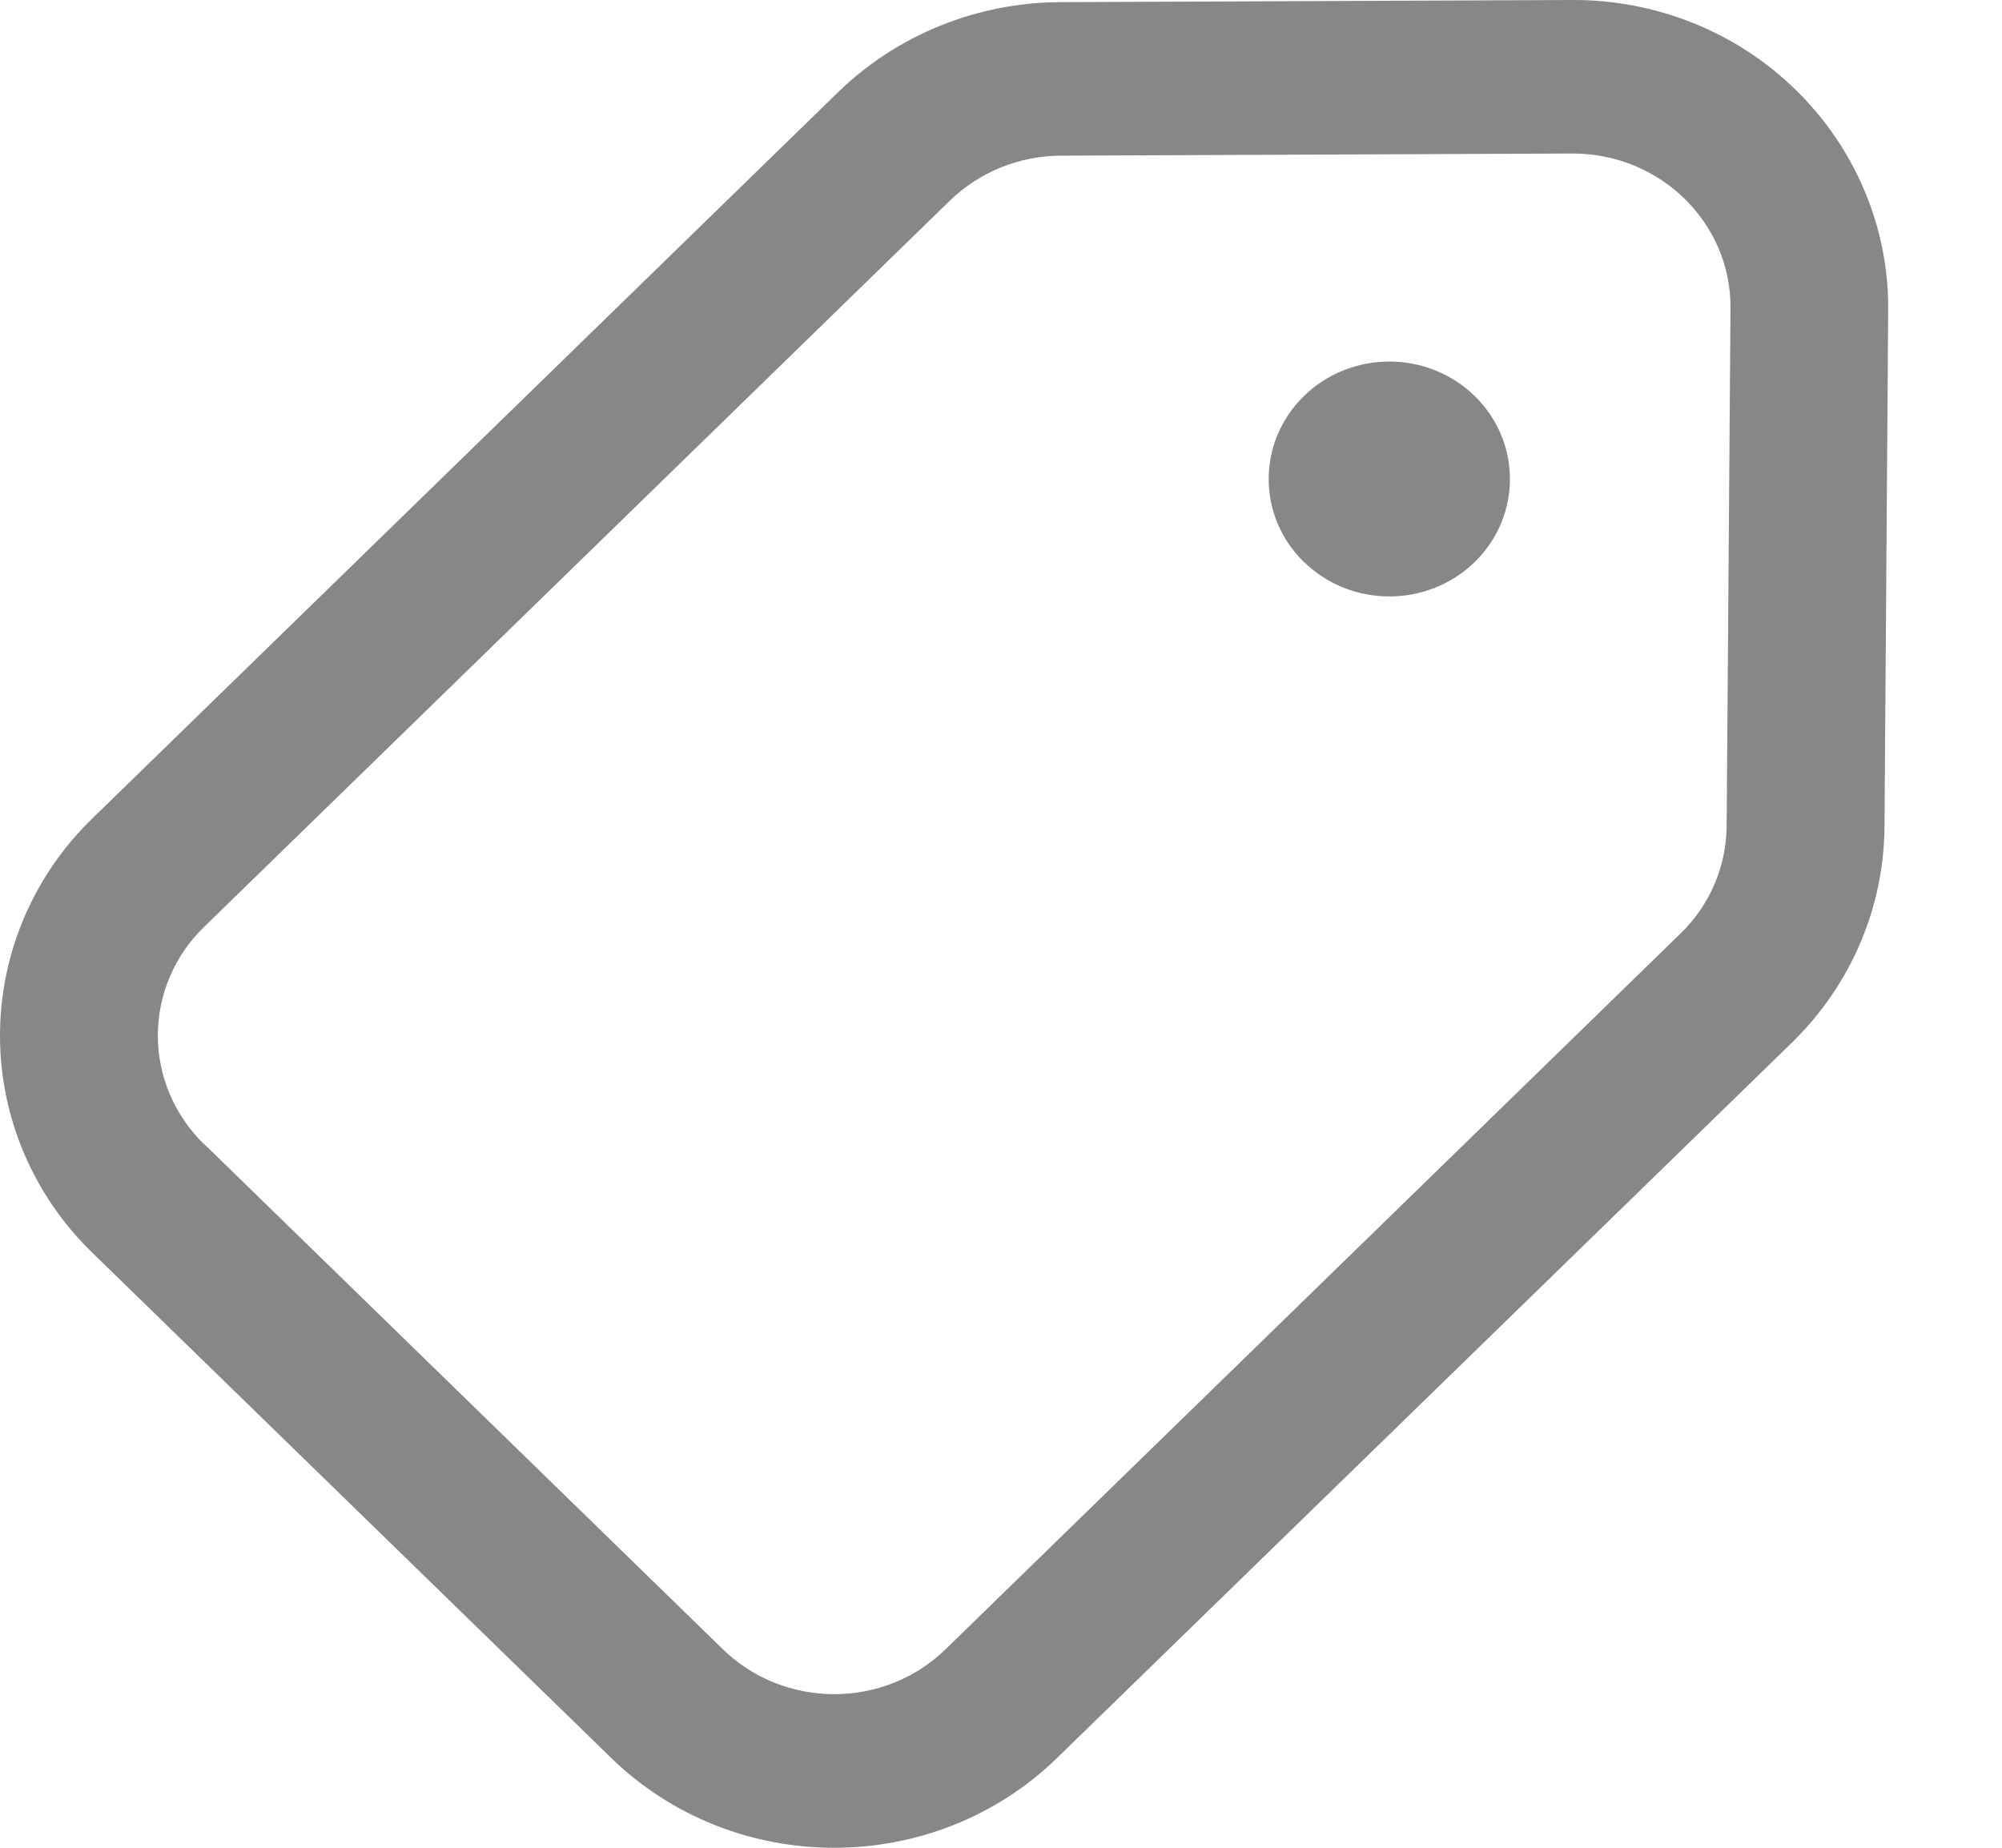
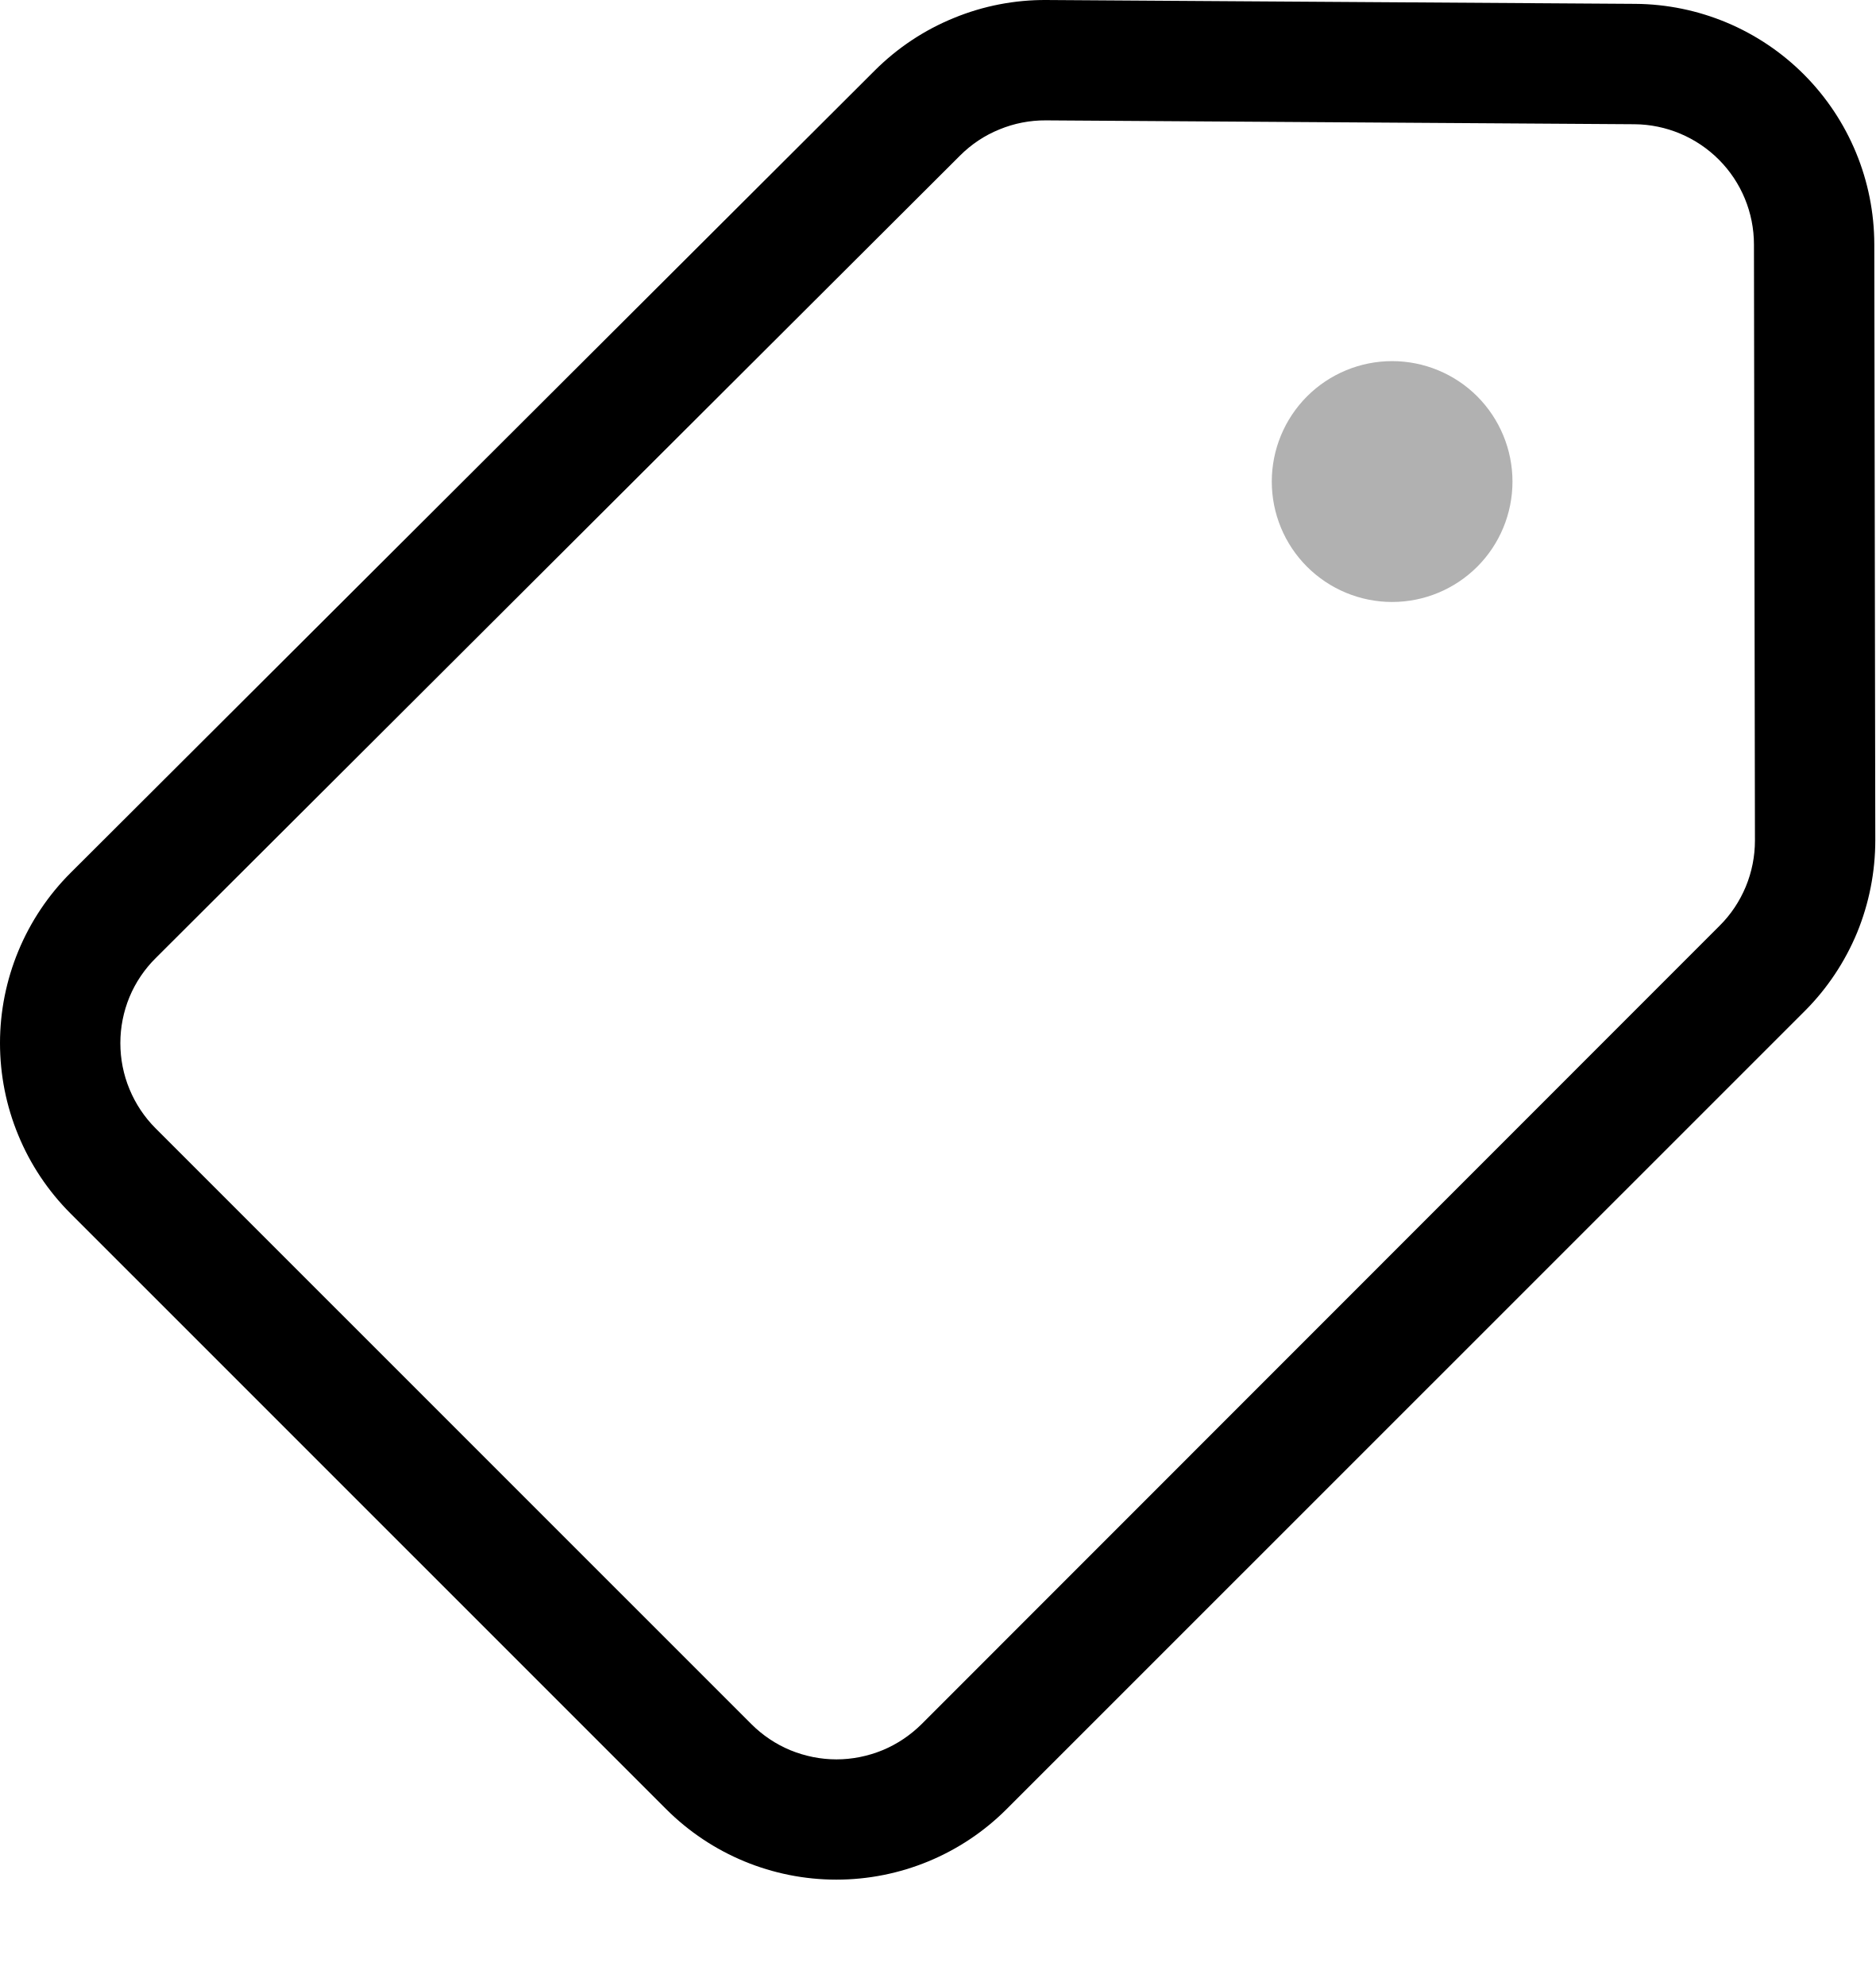
- <svg xmlns="http://www.w3.org/2000/svg" width="13" height="12" viewBox="0 0 13 12" fill="none">
-   <path d="M8.468 3.65C8.773 3.948 9.27 3.948 9.576 3.65C9.881 3.352 9.881 2.87 9.576 2.572C9.429 2.428 9.229 2.348 9.022 2.348C8.814 2.348 8.614 2.428 8.467 2.572C8.162 2.87 8.162 3.352 8.467 3.65H8.468Z" fill="#878787" />
-   <path d="M0.6 5.315C0.41 5.499 0.259 5.719 0.156 5.961C0.053 6.203 0 6.463 0 6.726C0 6.988 0.053 7.248 0.156 7.49C0.259 7.732 0.41 7.952 0.6 8.136L3.968 11.416C4.768 12.195 6.065 12.195 6.865 11.416L11.638 6.769C12.017 6.398 12.233 5.897 12.237 5.372L12.261 2.009C12.263 1.745 12.21 1.482 12.107 1.238C12.004 0.993 11.852 0.771 11.661 0.584C11.47 0.397 11.243 0.249 10.993 0.149C10.743 0.049 10.475 -0.002 10.205 4.8805e-05L6.884 0.014C6.344 0.016 5.826 0.226 5.443 0.598L0.6 5.315ZM1.325 7.431C1.23 7.338 1.154 7.228 1.103 7.107C1.051 6.986 1.025 6.856 1.025 6.725C1.025 6.594 1.051 6.464 1.103 6.343C1.154 6.222 1.23 6.112 1.325 6.02L6.168 1.303C6.36 1.117 6.618 1.012 6.888 1.011L10.209 0.997C10.779 0.995 11.242 1.447 11.237 2.002L11.212 5.365C11.21 5.628 11.102 5.879 10.912 6.063L6.141 10.71C5.741 11.1 5.093 11.1 4.693 10.71L1.325 7.429V7.431Z" fill="#878787" />
+ <svg xmlns="http://www.w3.org/2000/svg" width="17" height="18" viewBox="0 0 17 18" fill="none">
+   <path d="M12.62 5.456C12.909 5.456 13.187 5.341 13.392 5.136C13.596 4.932 13.711 4.654 13.711 4.365C13.711 4.075 13.596 3.798 13.392 3.593C13.187 3.388 12.909 3.273 12.62 3.273C12.331 3.273 12.053 3.388 11.848 3.593C11.644 3.798 11.529 4.075 11.529 4.365C11.529 4.654 11.644 4.932 11.848 5.136C12.053 5.341 12.331 5.456 12.62 5.456Z" fill="#B1B1B1" />
+   <path d="M9.488 4.99371e-05C9.2 -0.002 8.914 0.053 8.647 0.163C8.379 0.272 8.137 0.433 7.932 0.637L0.641 7.91C0.438 8.112 0.277 8.353 0.167 8.618C0.057 8.883 0 9.167 5.45029e-07 9.454C-0 9.74 0.056 10.024 0.166 10.289C0.275 10.554 0.436 10.795 0.639 10.998L6.039 16.397C6.448 16.806 7.003 17.036 7.582 17.036C8.161 17.036 8.716 16.806 9.125 16.397L16.361 9.163C16.564 8.96 16.725 8.718 16.835 8.453C16.944 8.187 17 7.903 17 7.615L16.991 2.214C16.99 1.638 16.762 1.087 16.356 0.678C15.95 0.27 15.4 0.039 14.824 0.035L9.488 4.99371e-05ZM8.703 1.41C8.805 1.308 8.926 1.227 9.06 1.173C9.193 1.118 9.336 1.09 9.481 1.091L14.817 1.126C15.104 1.128 15.38 1.244 15.583 1.448C15.786 1.652 15.9 1.928 15.9 2.216L15.909 7.618C15.909 7.761 15.881 7.903 15.826 8.036C15.771 8.168 15.691 8.289 15.589 8.39L8.355 15.626C8.253 15.727 8.133 15.808 8 15.863C7.868 15.917 7.726 15.946 7.583 15.946C7.439 15.946 7.297 15.917 7.165 15.863C7.032 15.808 6.912 15.727 6.811 15.626L1.41 10.226C1.309 10.125 1.229 10.005 1.174 9.872C1.119 9.74 1.091 9.598 1.091 9.454C1.091 9.311 1.119 9.169 1.174 9.036C1.229 8.904 1.31 8.784 1.412 8.683L8.703 1.41Z" fill="currentColor" />
</svg>
